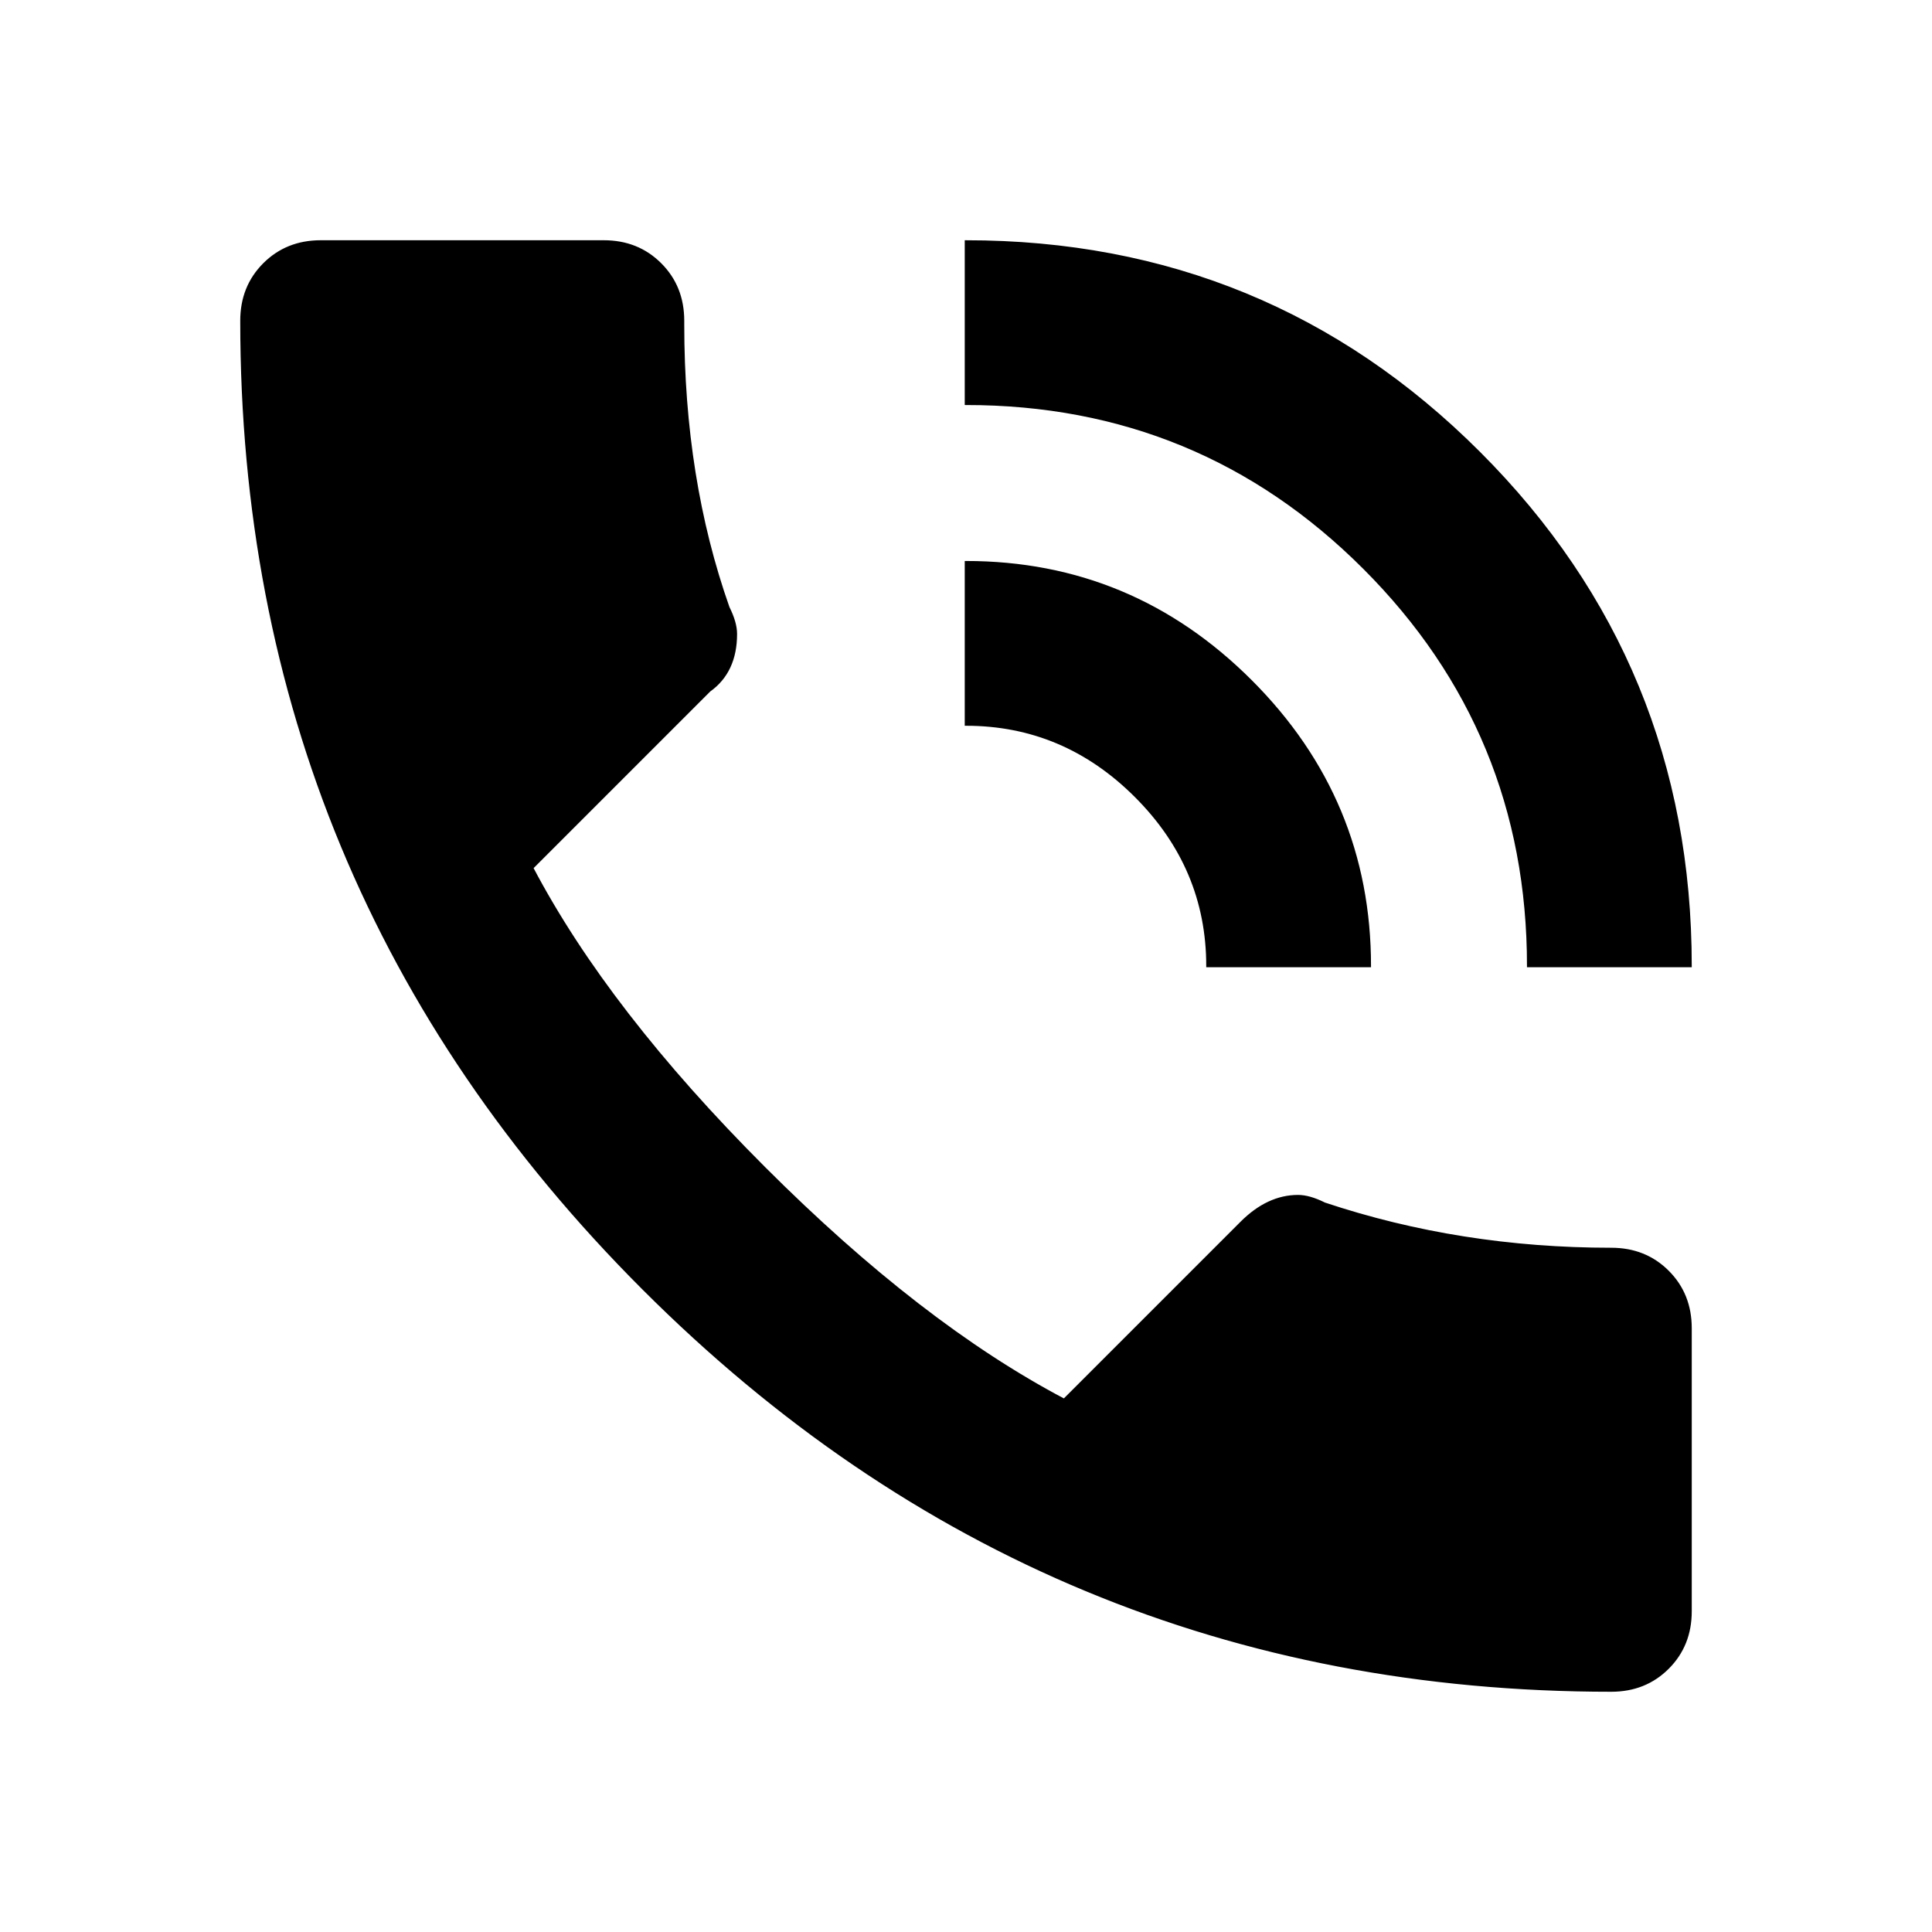
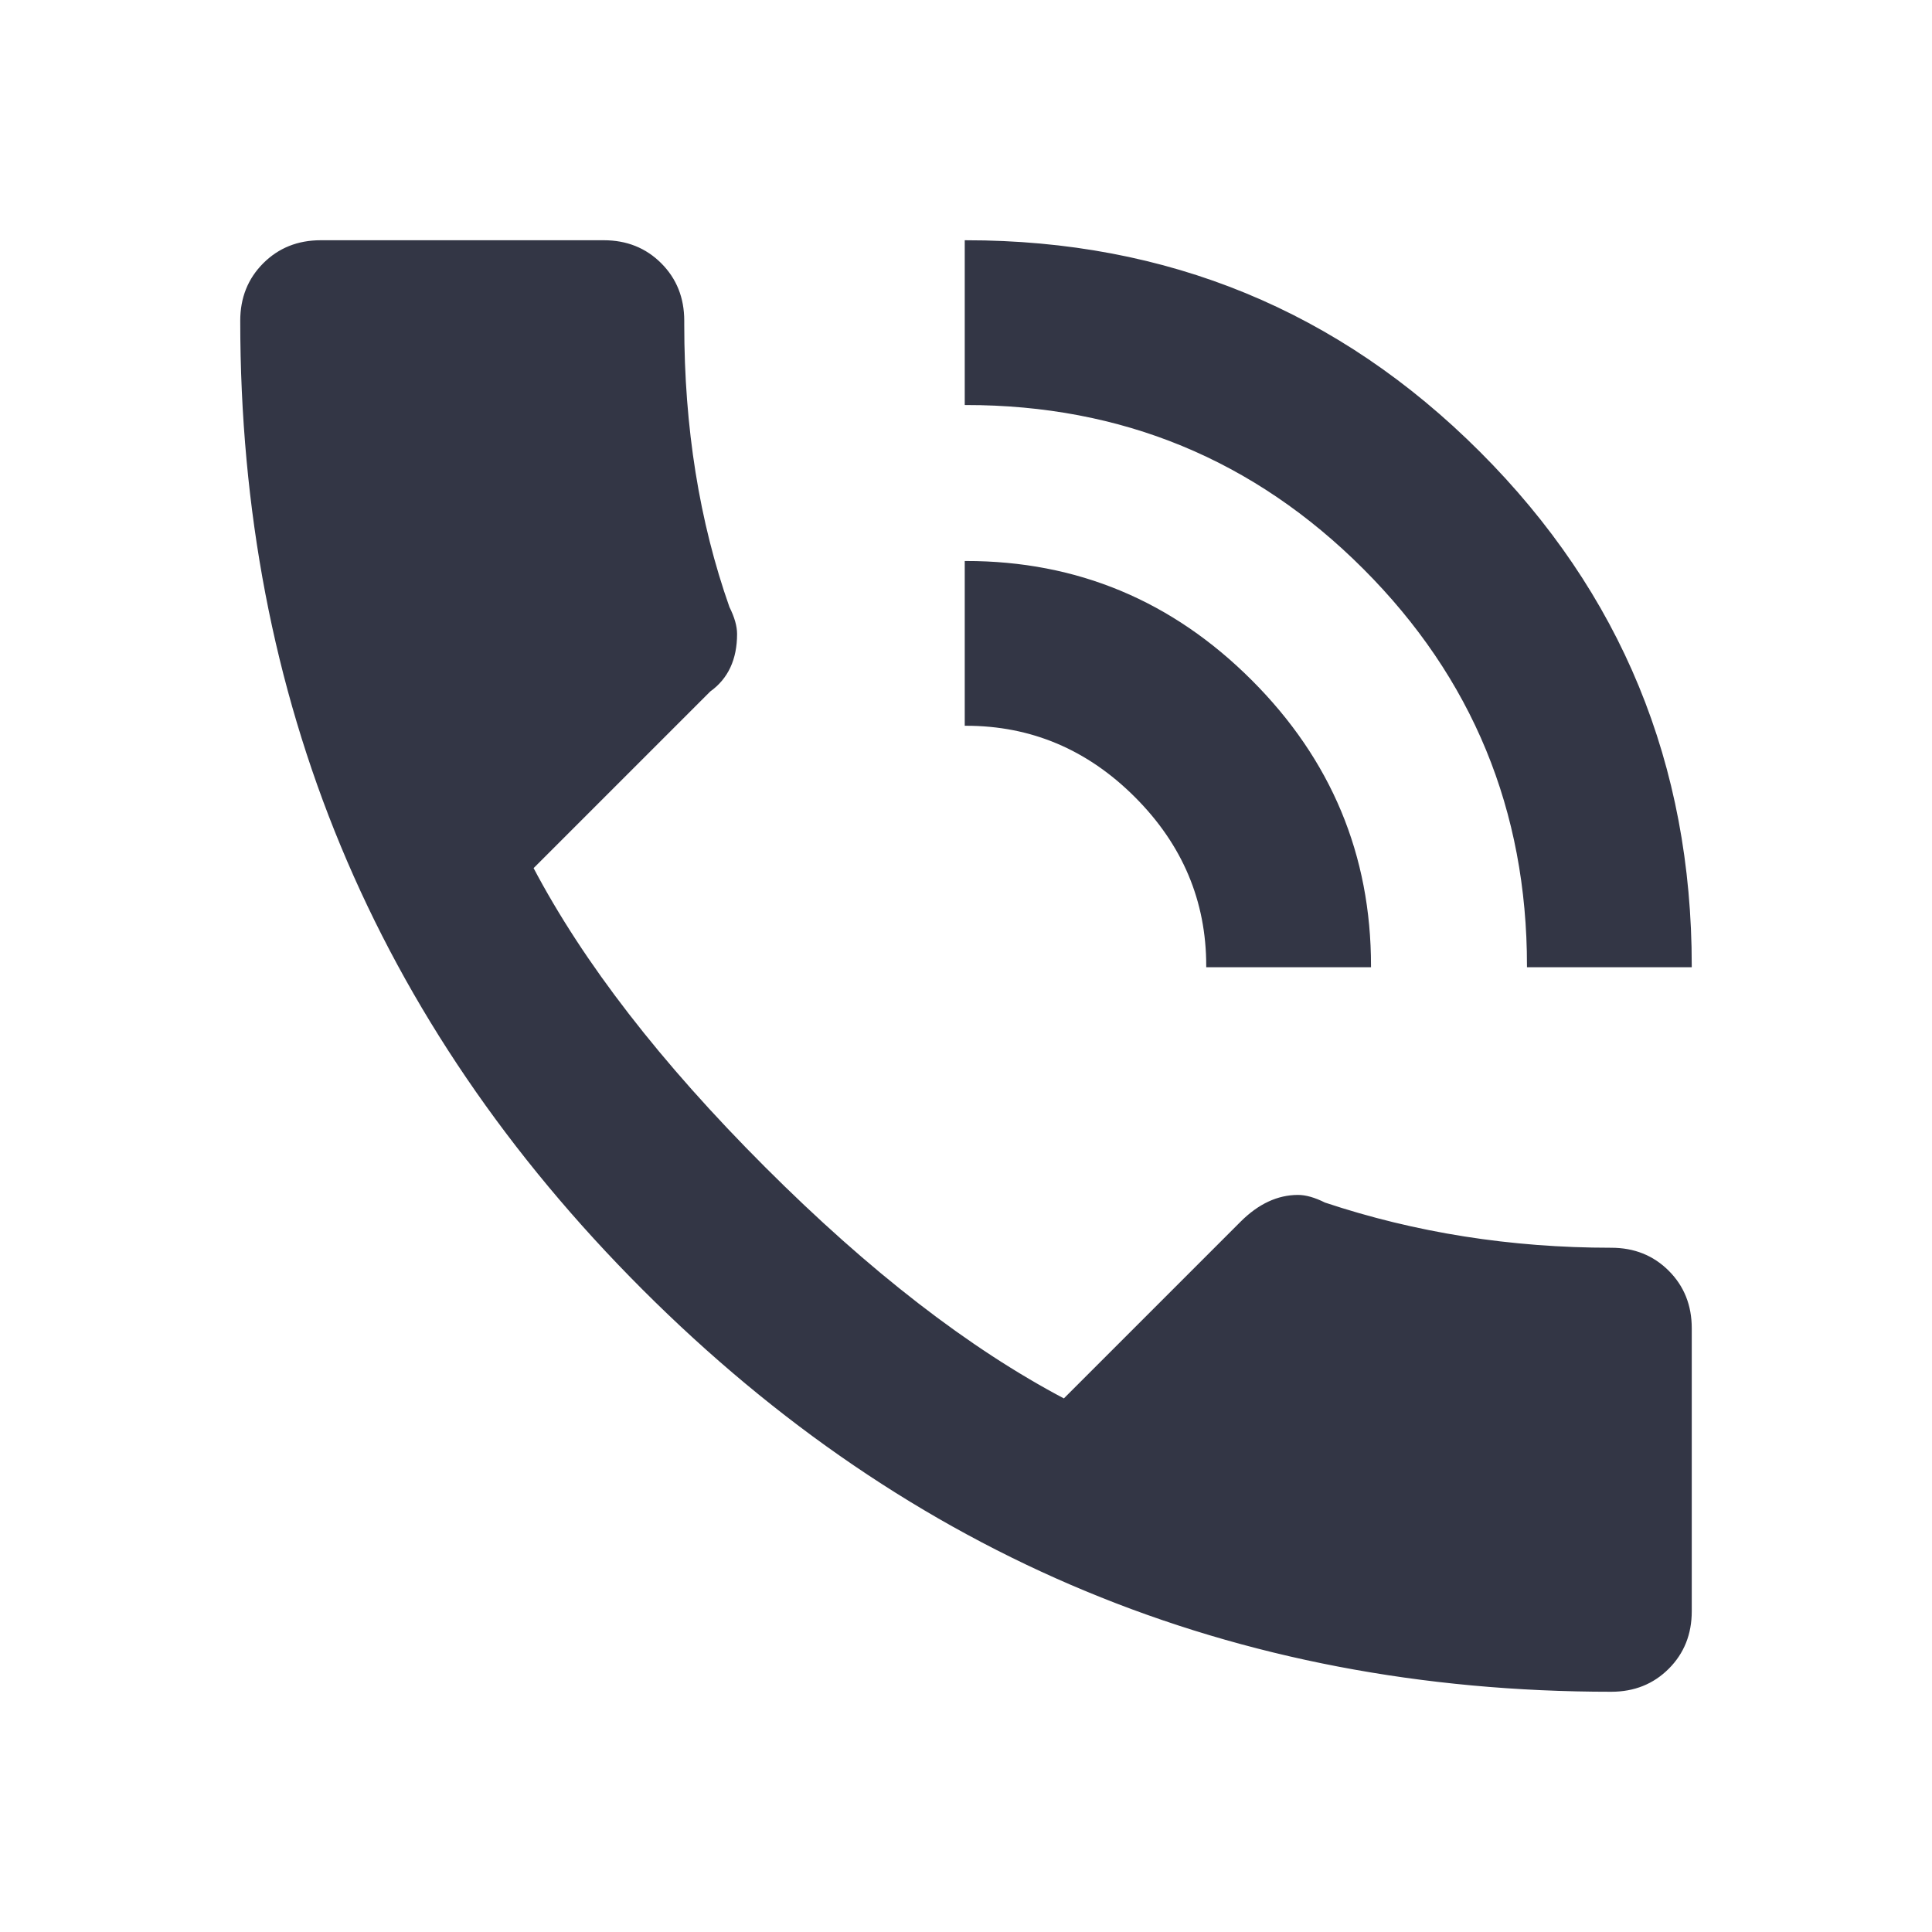
<svg xmlns="http://www.w3.org/2000/svg" version="1.1" width="768" height="768" viewBox="0 0 768 768">
  <g id="icomoon-ignore">
</g>
-   <path fill="#000" stroke="#000" d="M480 384q0-39-28.5-67.5t-67.5-28.5v-64.5q66 0 113.25 47.25t47.25 113.25h-64.5zM607.5 384q0-93-65.25-158.25t-158.25-65.25v-64.5q120 0 204 84t84 204h-64.5zM640.5 496.5q13.5 0 22.5 9t9 22.5v112.5q0 13.5-9 22.5t-22.5 9q-225 0-384.75-159.75t-159.75-384.75q0-13.5 9-22.5t22.5-9h112.5q13.5 0 22.5 9t9 22.5v1.5q0 61.5 18 112.5 3 6 3 10.5 0 15-10.5 22.5l-70.5 70.5q30 57 92.25 119.25t119.25 92.25l70.5-70.5q10.5-10.5 22.5-10.5 4.5 0 10.5 3 54 18 114 18z" />
+   <path fill="#333645" stroke="#333645" d="M480 384q0-39-28.5-67.5t-67.5-28.5v-64.5q66 0 113.25 47.25t47.25 113.25h-64.5zM607.5 384q0-93-65.25-158.25t-158.25-65.25v-64.5q120 0 204 84t84 204h-64.5zM640.5 496.5q13.5 0 22.5 9t9 22.5v112.5q0 13.5-9 22.5t-22.5 9q-225 0-384.75-159.75t-159.75-384.75q0-13.5 9-22.5t22.5-9h112.5q13.5 0 22.5 9t9 22.5v1.5q0 61.5 18 112.5 3 6 3 10.5 0 15-10.5 22.5l-70.5 70.5q30 57 92.25 119.25t119.25 92.25l70.5-70.5q10.5-10.5 22.5-10.5 4.5 0 10.5 3 54 18 114 18z" />
</svg>
